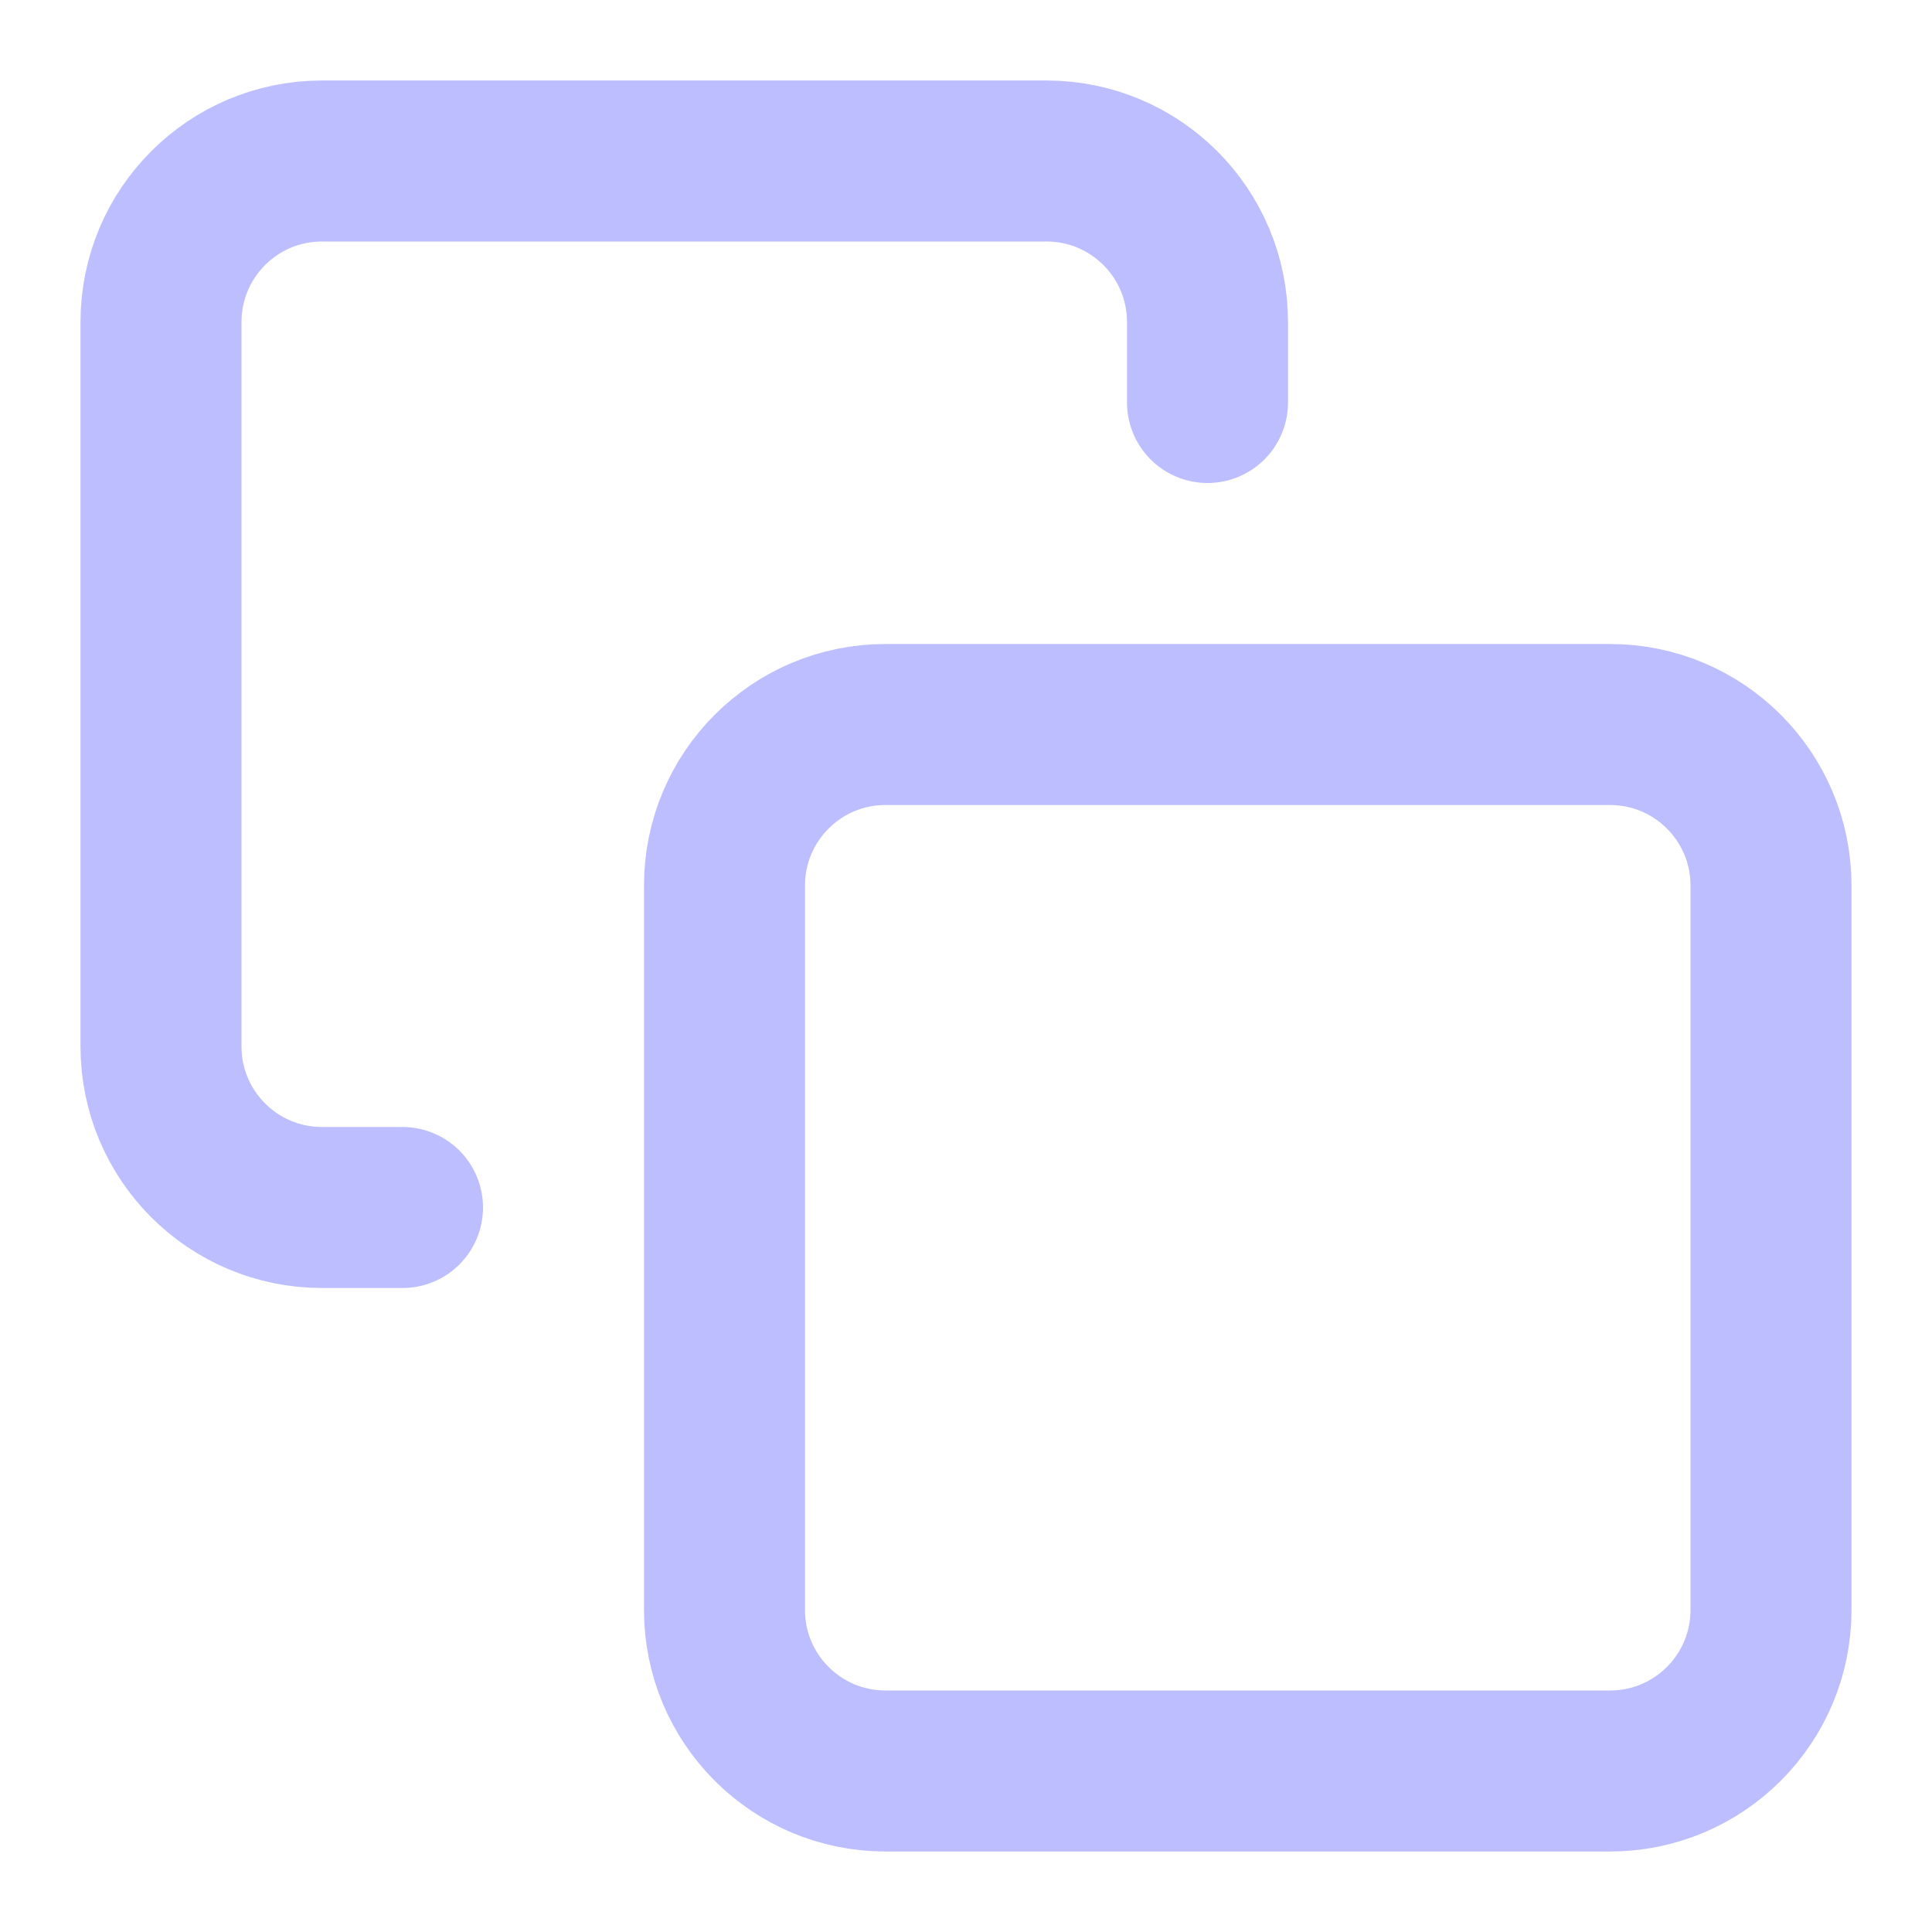
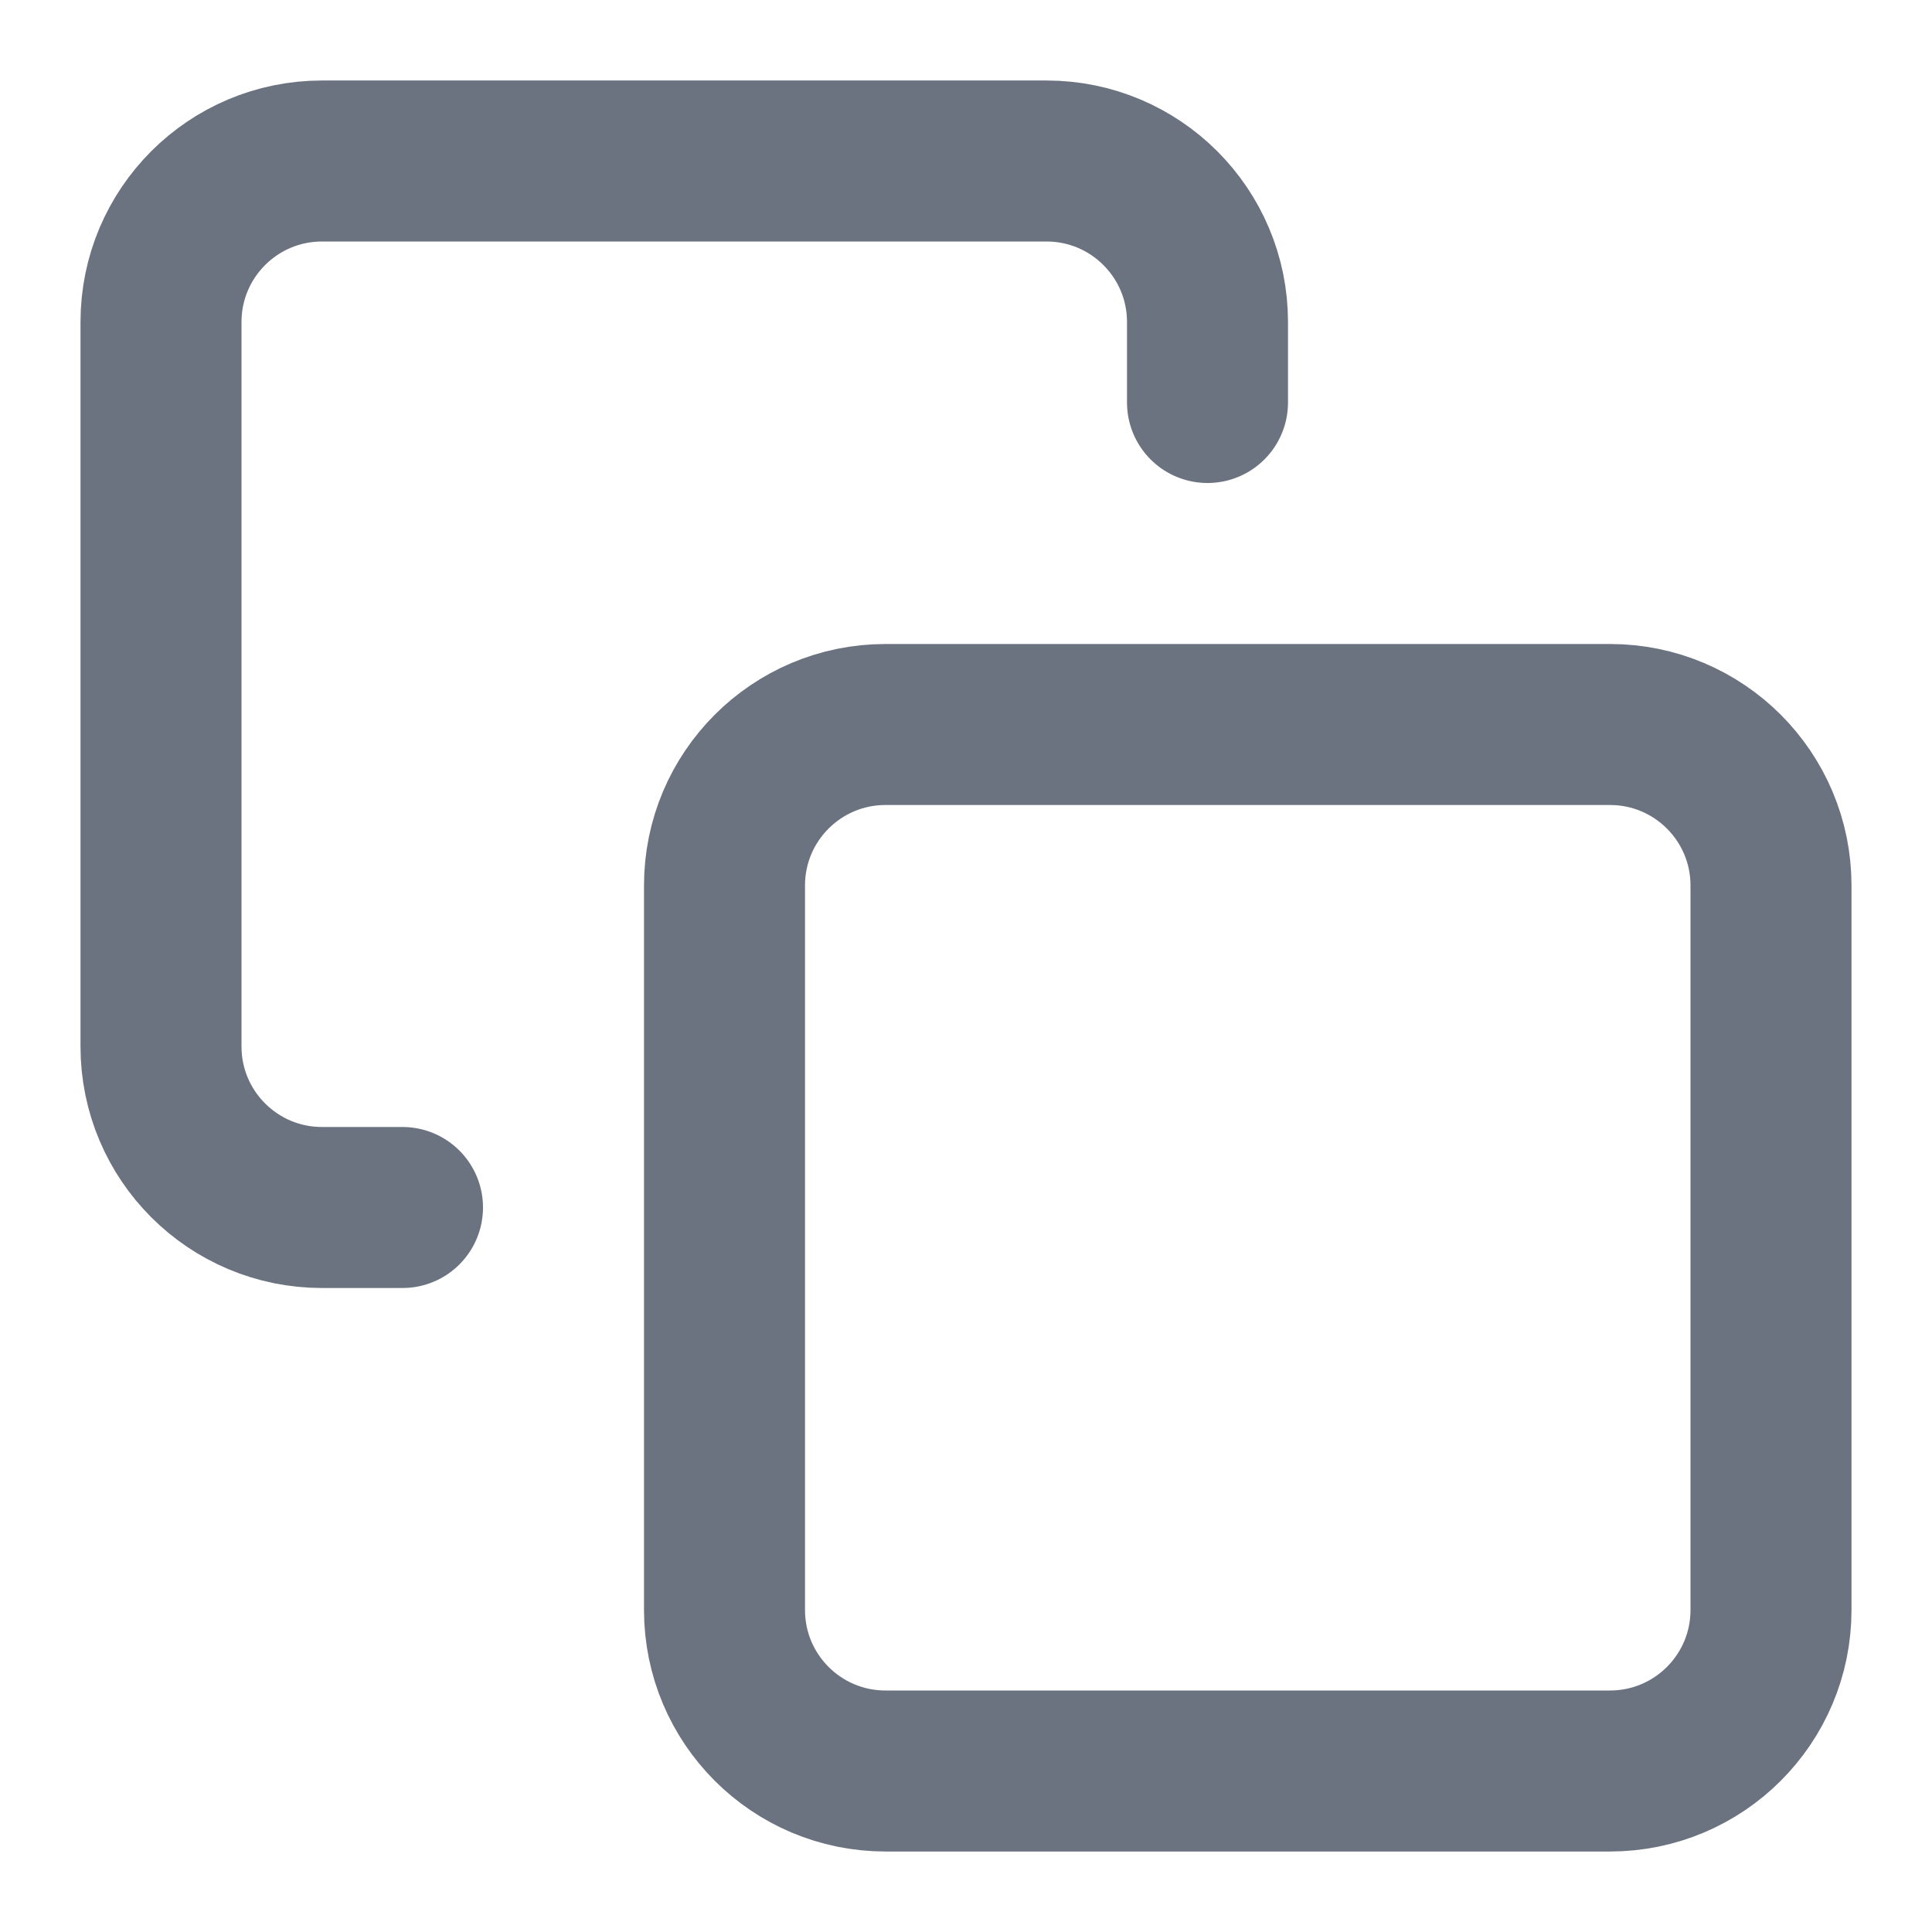
- <svg xmlns="http://www.w3.org/2000/svg" width="24" height="24" viewBox="0 0 24 24" fill="none" stroke="#bcbeff" stroke-width="2" stroke-linecap="round" stroke-linejoin="round" class="feather feather-copy">
+ <svg xmlns="http://www.w3.org/2000/svg" width="24" height="24" viewBox="0 0 24 24" fill="none" stroke="#6B7280" stroke-width="2" stroke-linecap="round" stroke-linejoin="round" class="feather feather-copy">
  <rect x="9" y="9" width="13" height="13" rx="2" ry="2" />
  <path d="M5 15H4a2 2 0 0 1-2-2V4a2 2 0 0 1 2-2h9a2 2 0 0 1 2 2v1" />
</svg>
